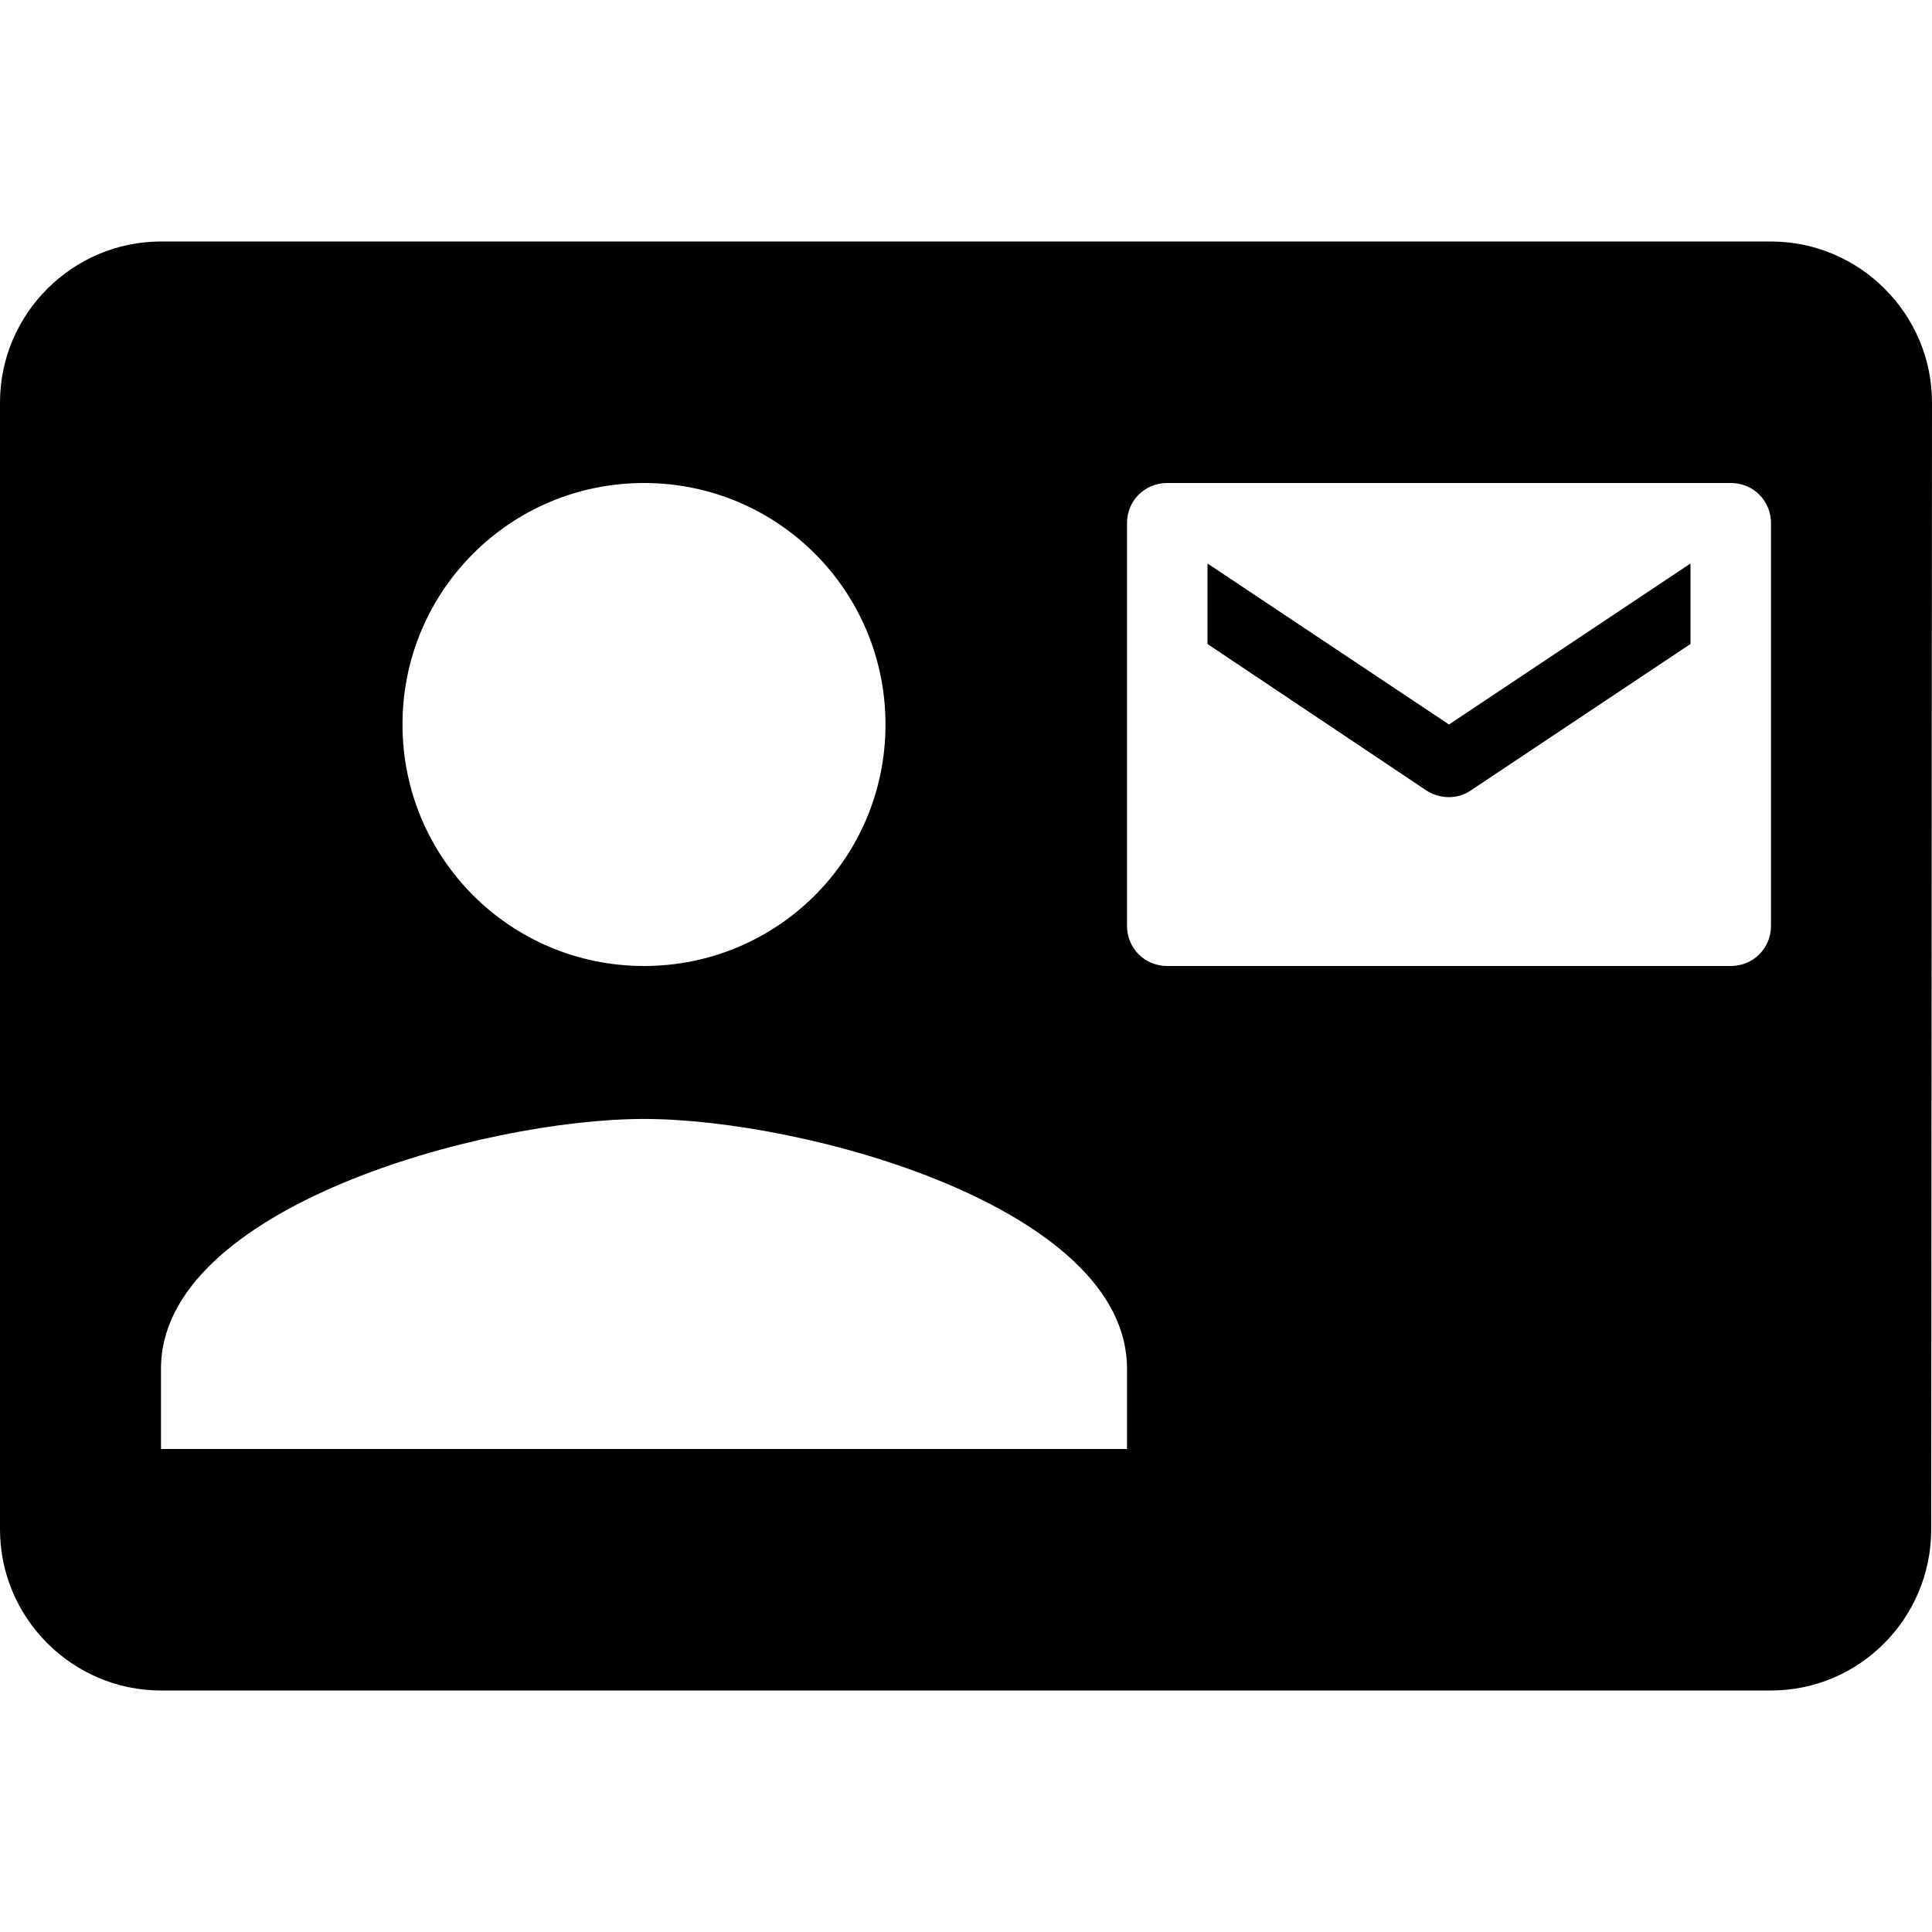
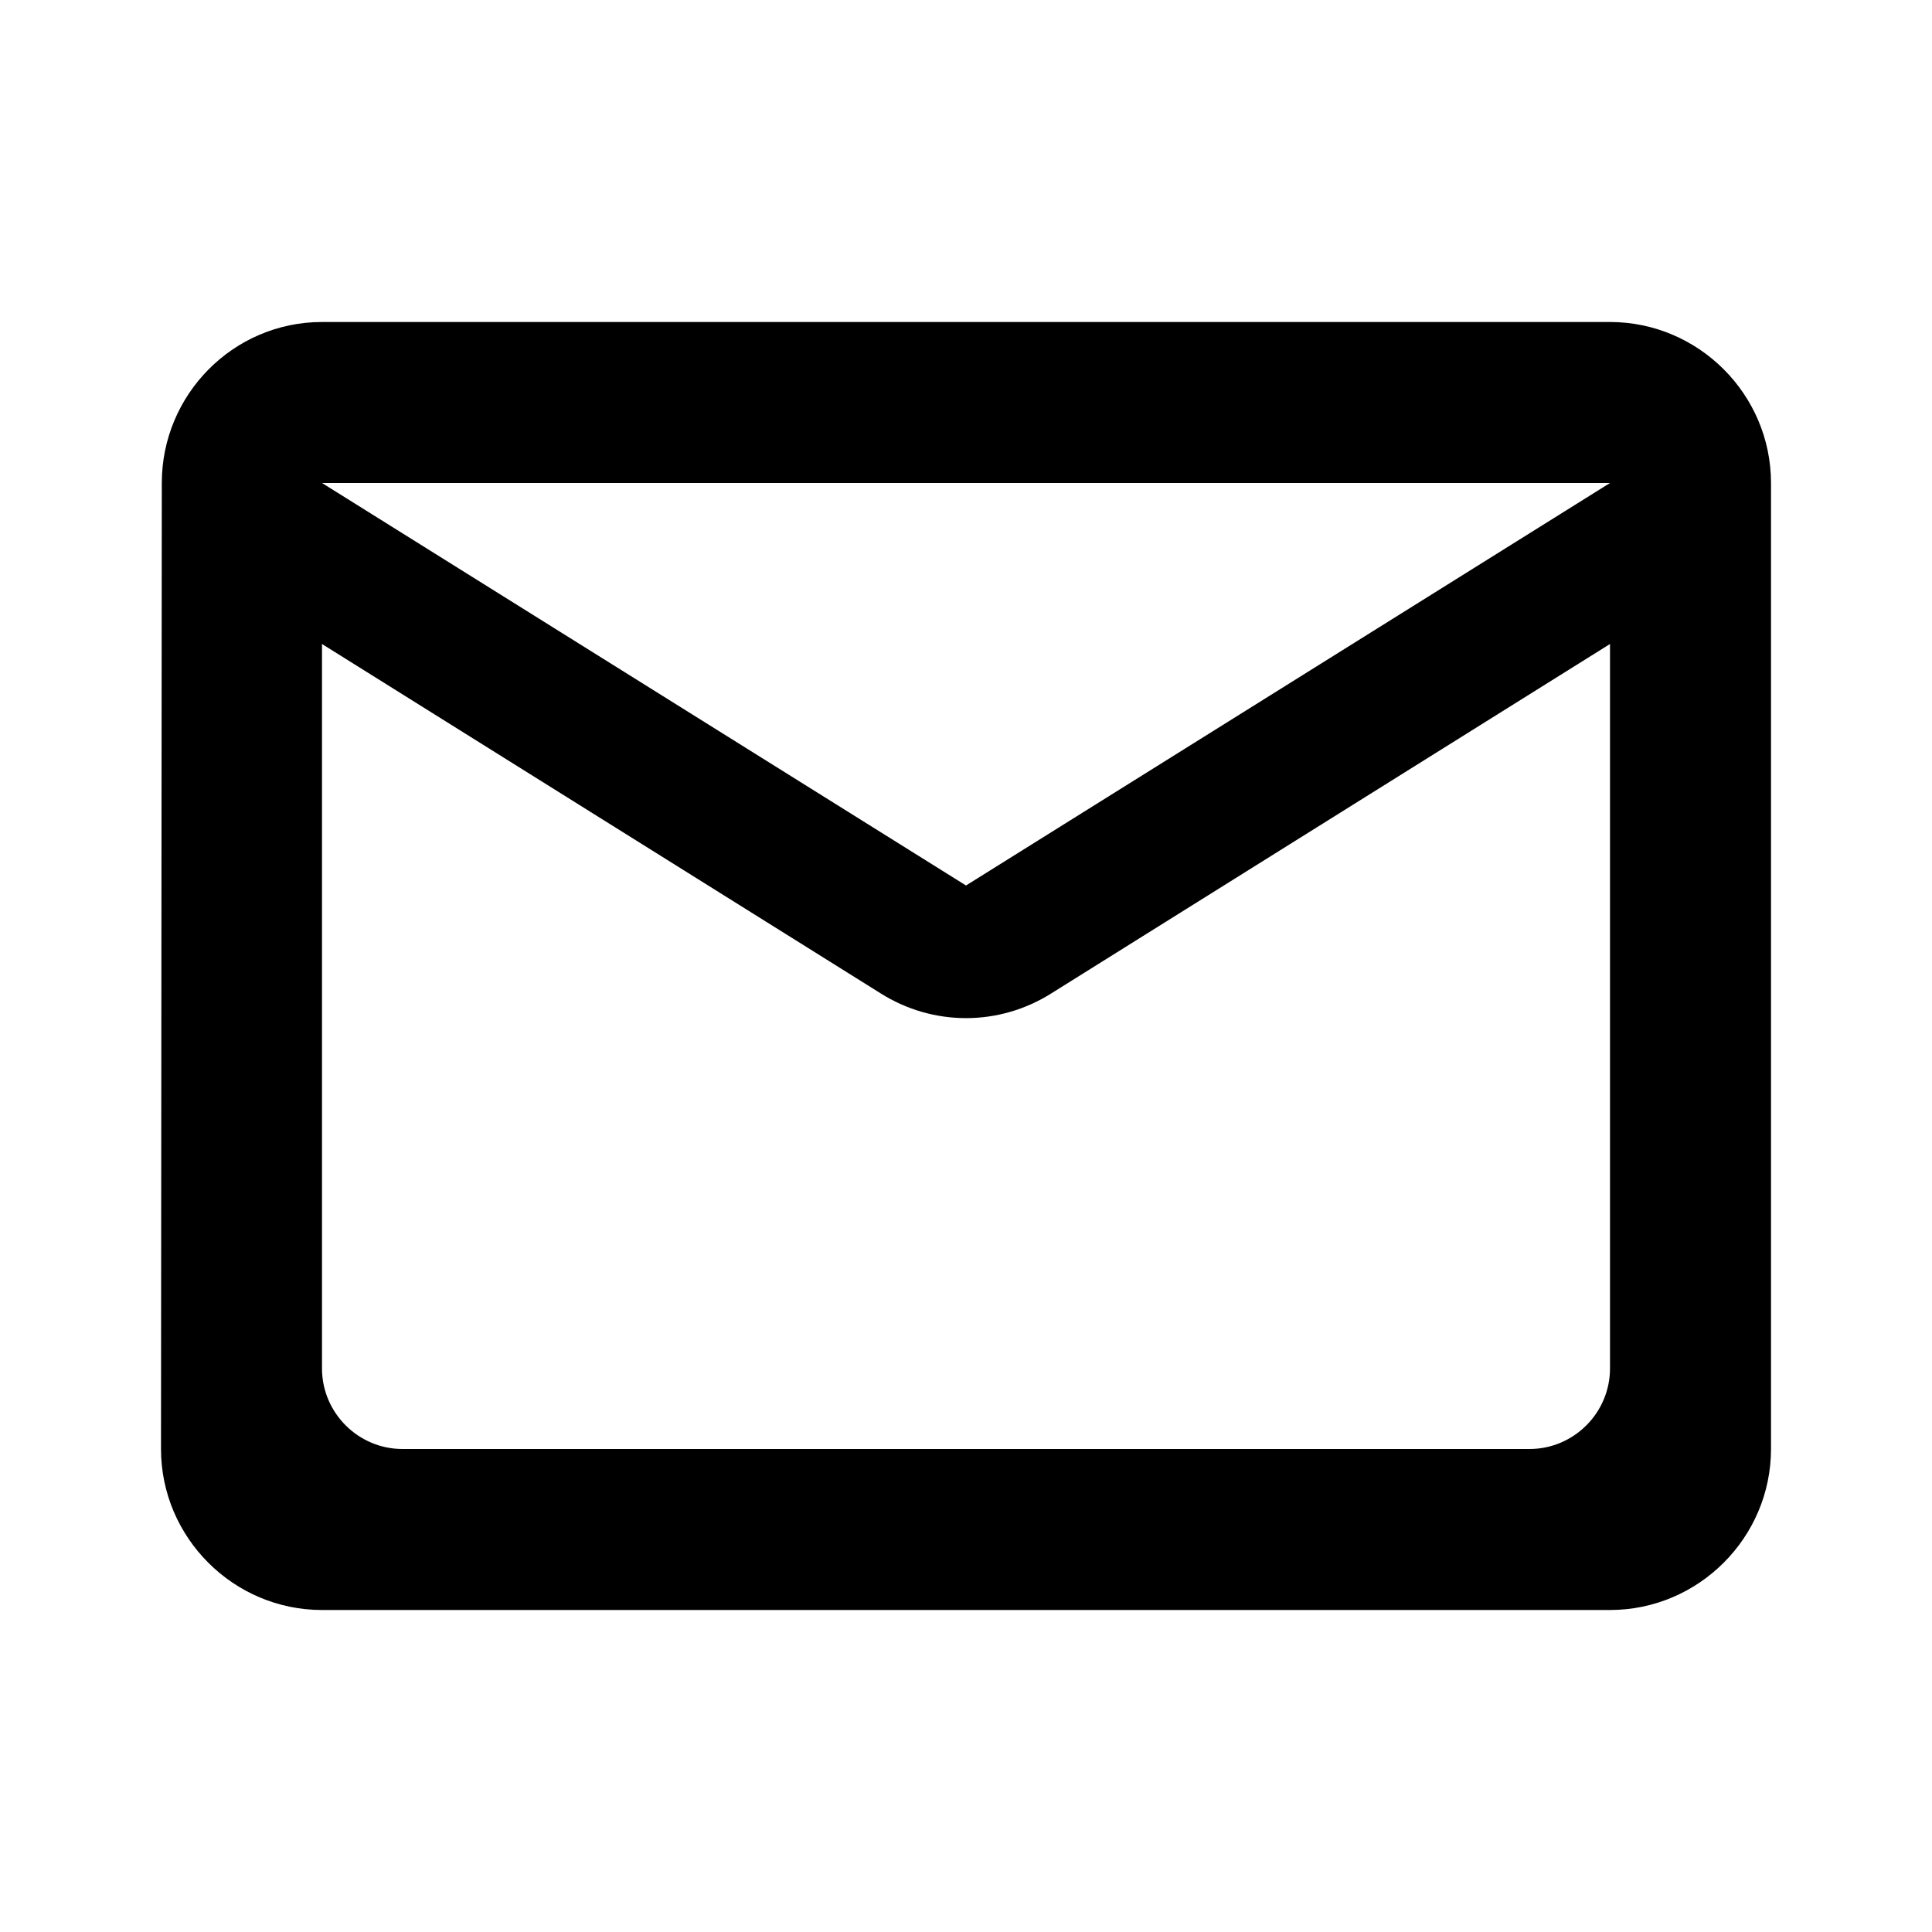
<svg xmlns="http://www.w3.org/2000/svg" height="24px" viewBox="0 0 24 24" width="24px" fill="#000000">
-   <path d="M0 0h24v24H0z" fill="none" />
-   <path d="M21 8V7l-3 2-3-2v1l2.72 1.82c.17.11.39.11.55 0L21 8zm1-5H2C.9 3 0 3.9 0 5v14c0 1.1.9 2 2 2h20c1.1 0 1.99-.9 1.99-2L24 5c0-1.1-.9-2-2-2zM8 6c1.66 0 3 1.34 3 3s-1.34 3-3 3-3-1.34-3-3 1.34-3 3-3zm6 12H2v-1c0-2 4-3.1 6-3.1s6 1.1 6 3.1v1zm7.5-6h-7c-.28 0-.5-.22-.5-.5v-5c0-.28.22-.5.5-.5h7c.28 0 .5.22.5.5v5c0 .28-.22.5-.5.5z" />
+   <path d="M0 0h24v24H0V0z" fill="none" />
+   <path d="M20 4H4c-1.1 0-1.99.9-1.99 2L2 18c0 1.1.9 2 2 2h16c1.1 0 2-.9 2-2V6c0-1.1-.9-2-2-2zm-1 14H5c-.55 0-1-.45-1-1V8l6.94 4.34c.65.41 1.47.41 2.12 0L20 8v9c0 .55-.45 1-1 1zm-7-7L4 6h16l-8 5z" />
</svg>
